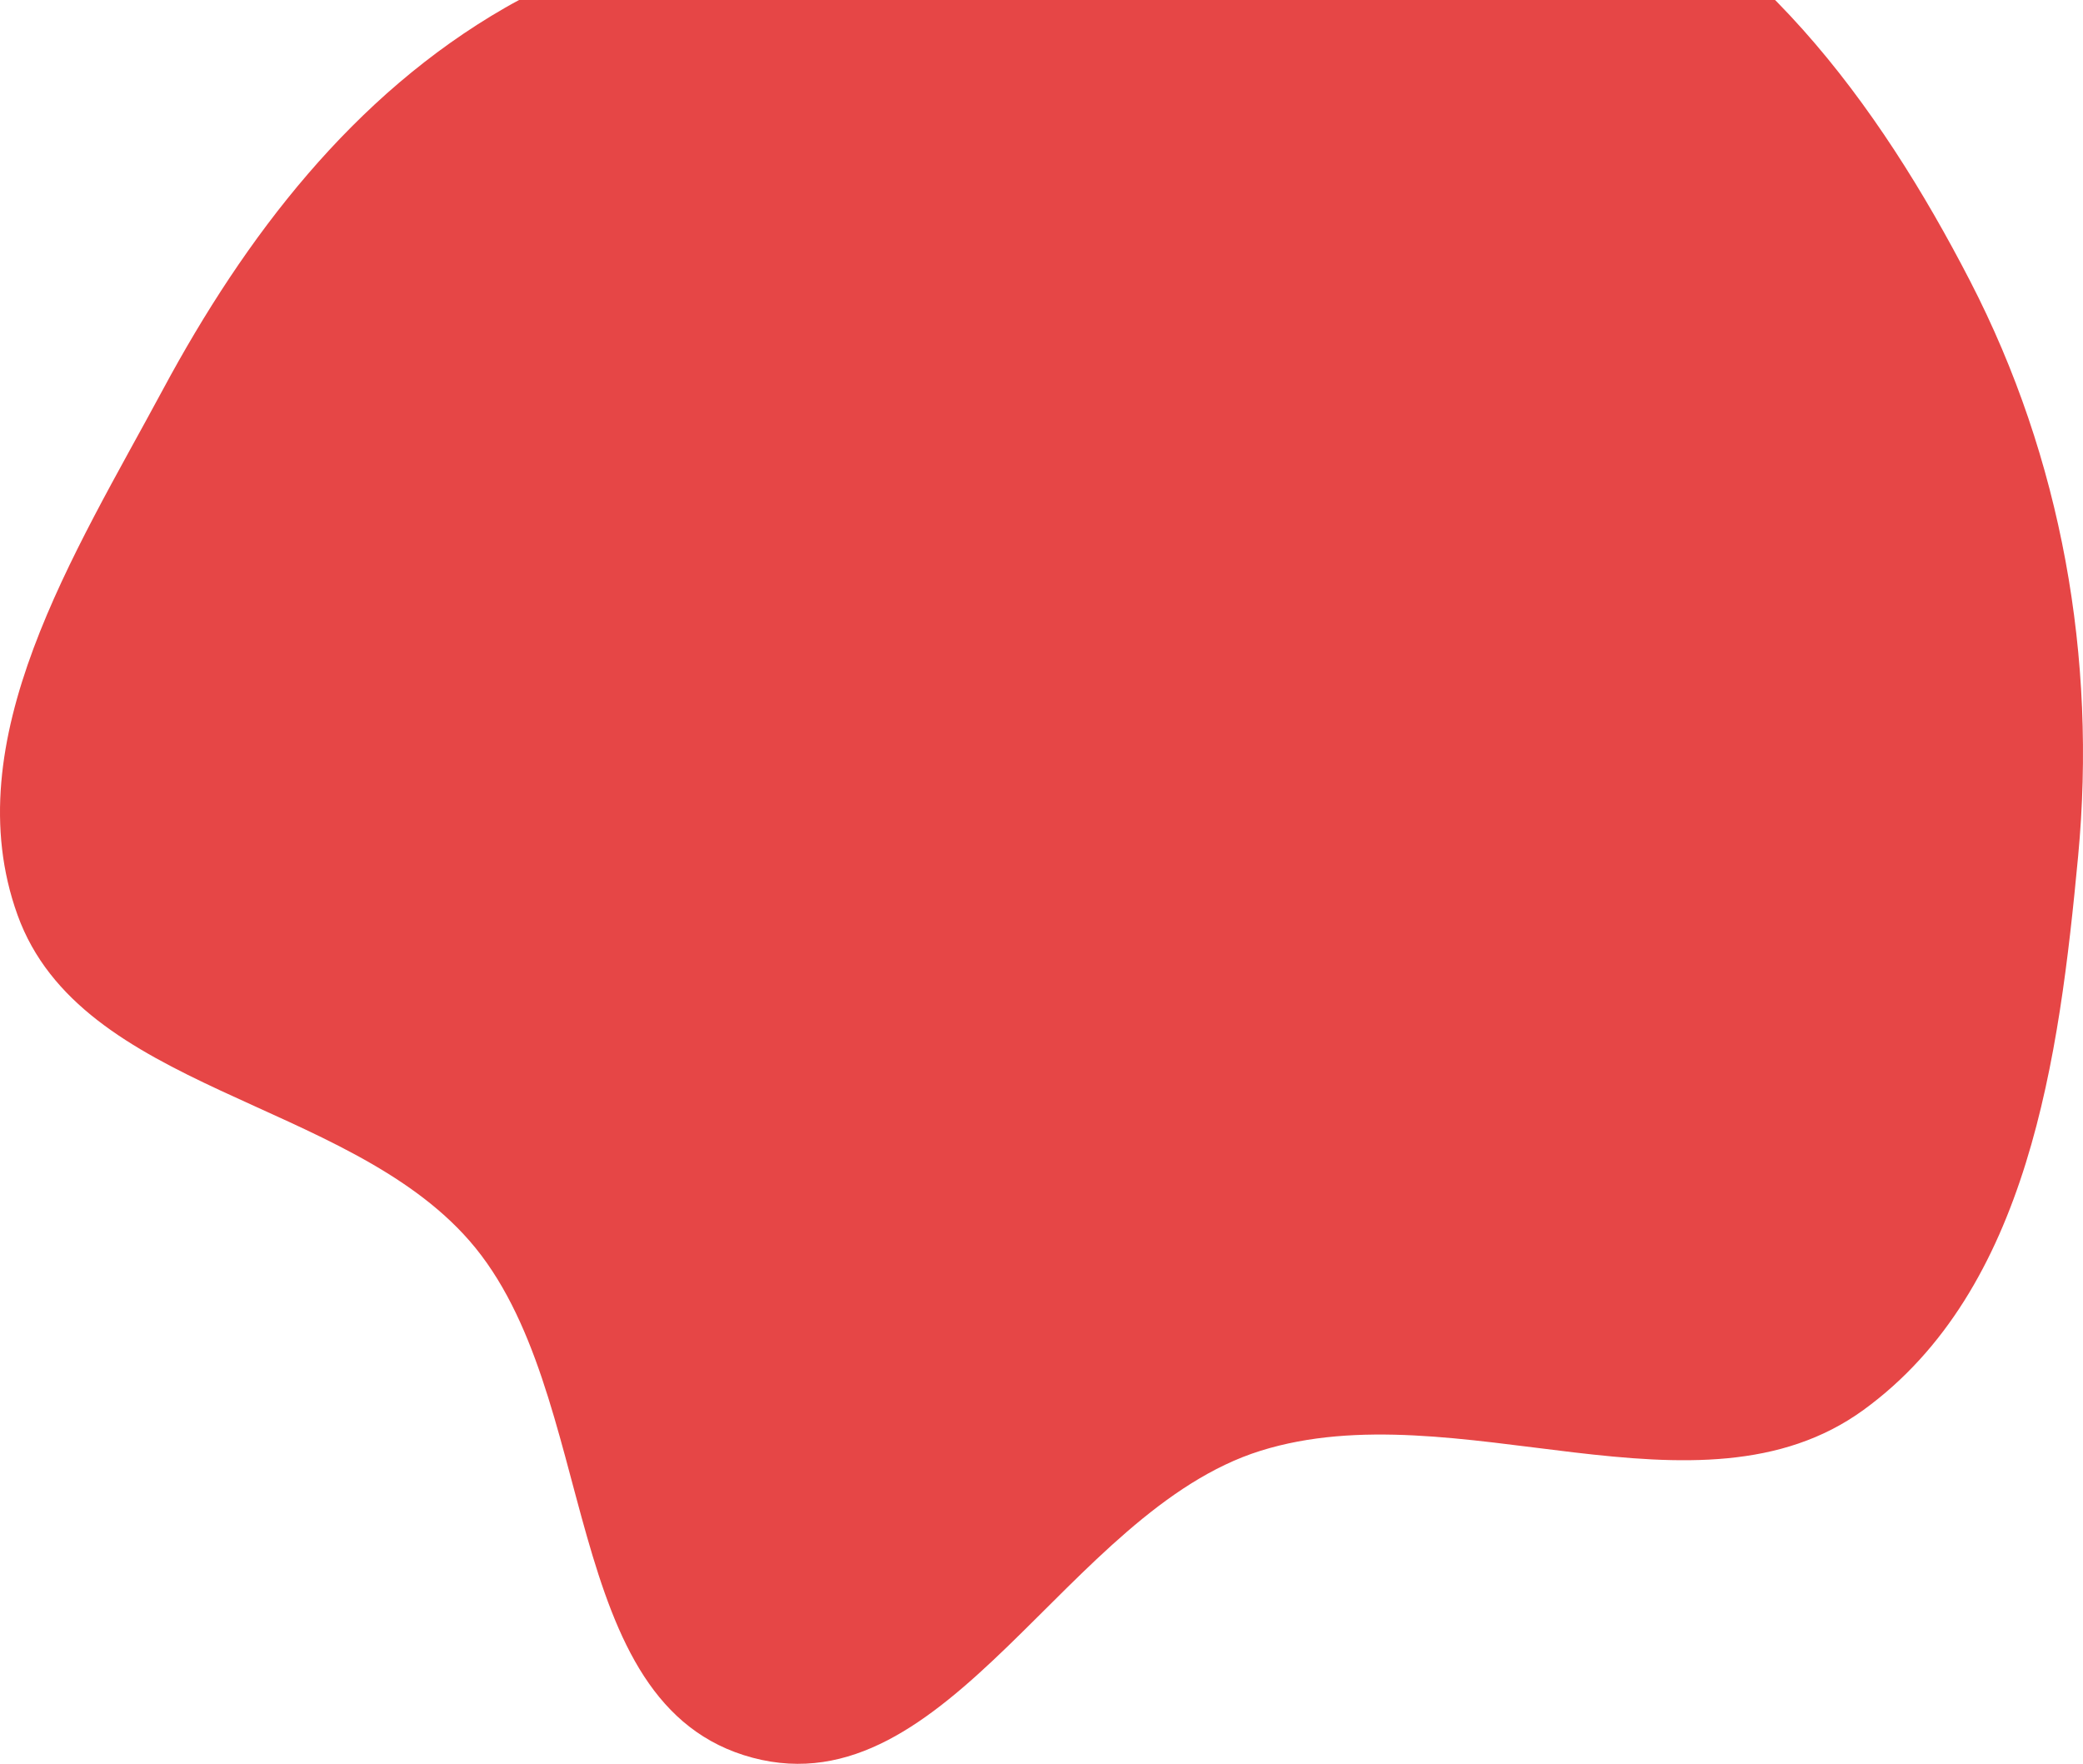
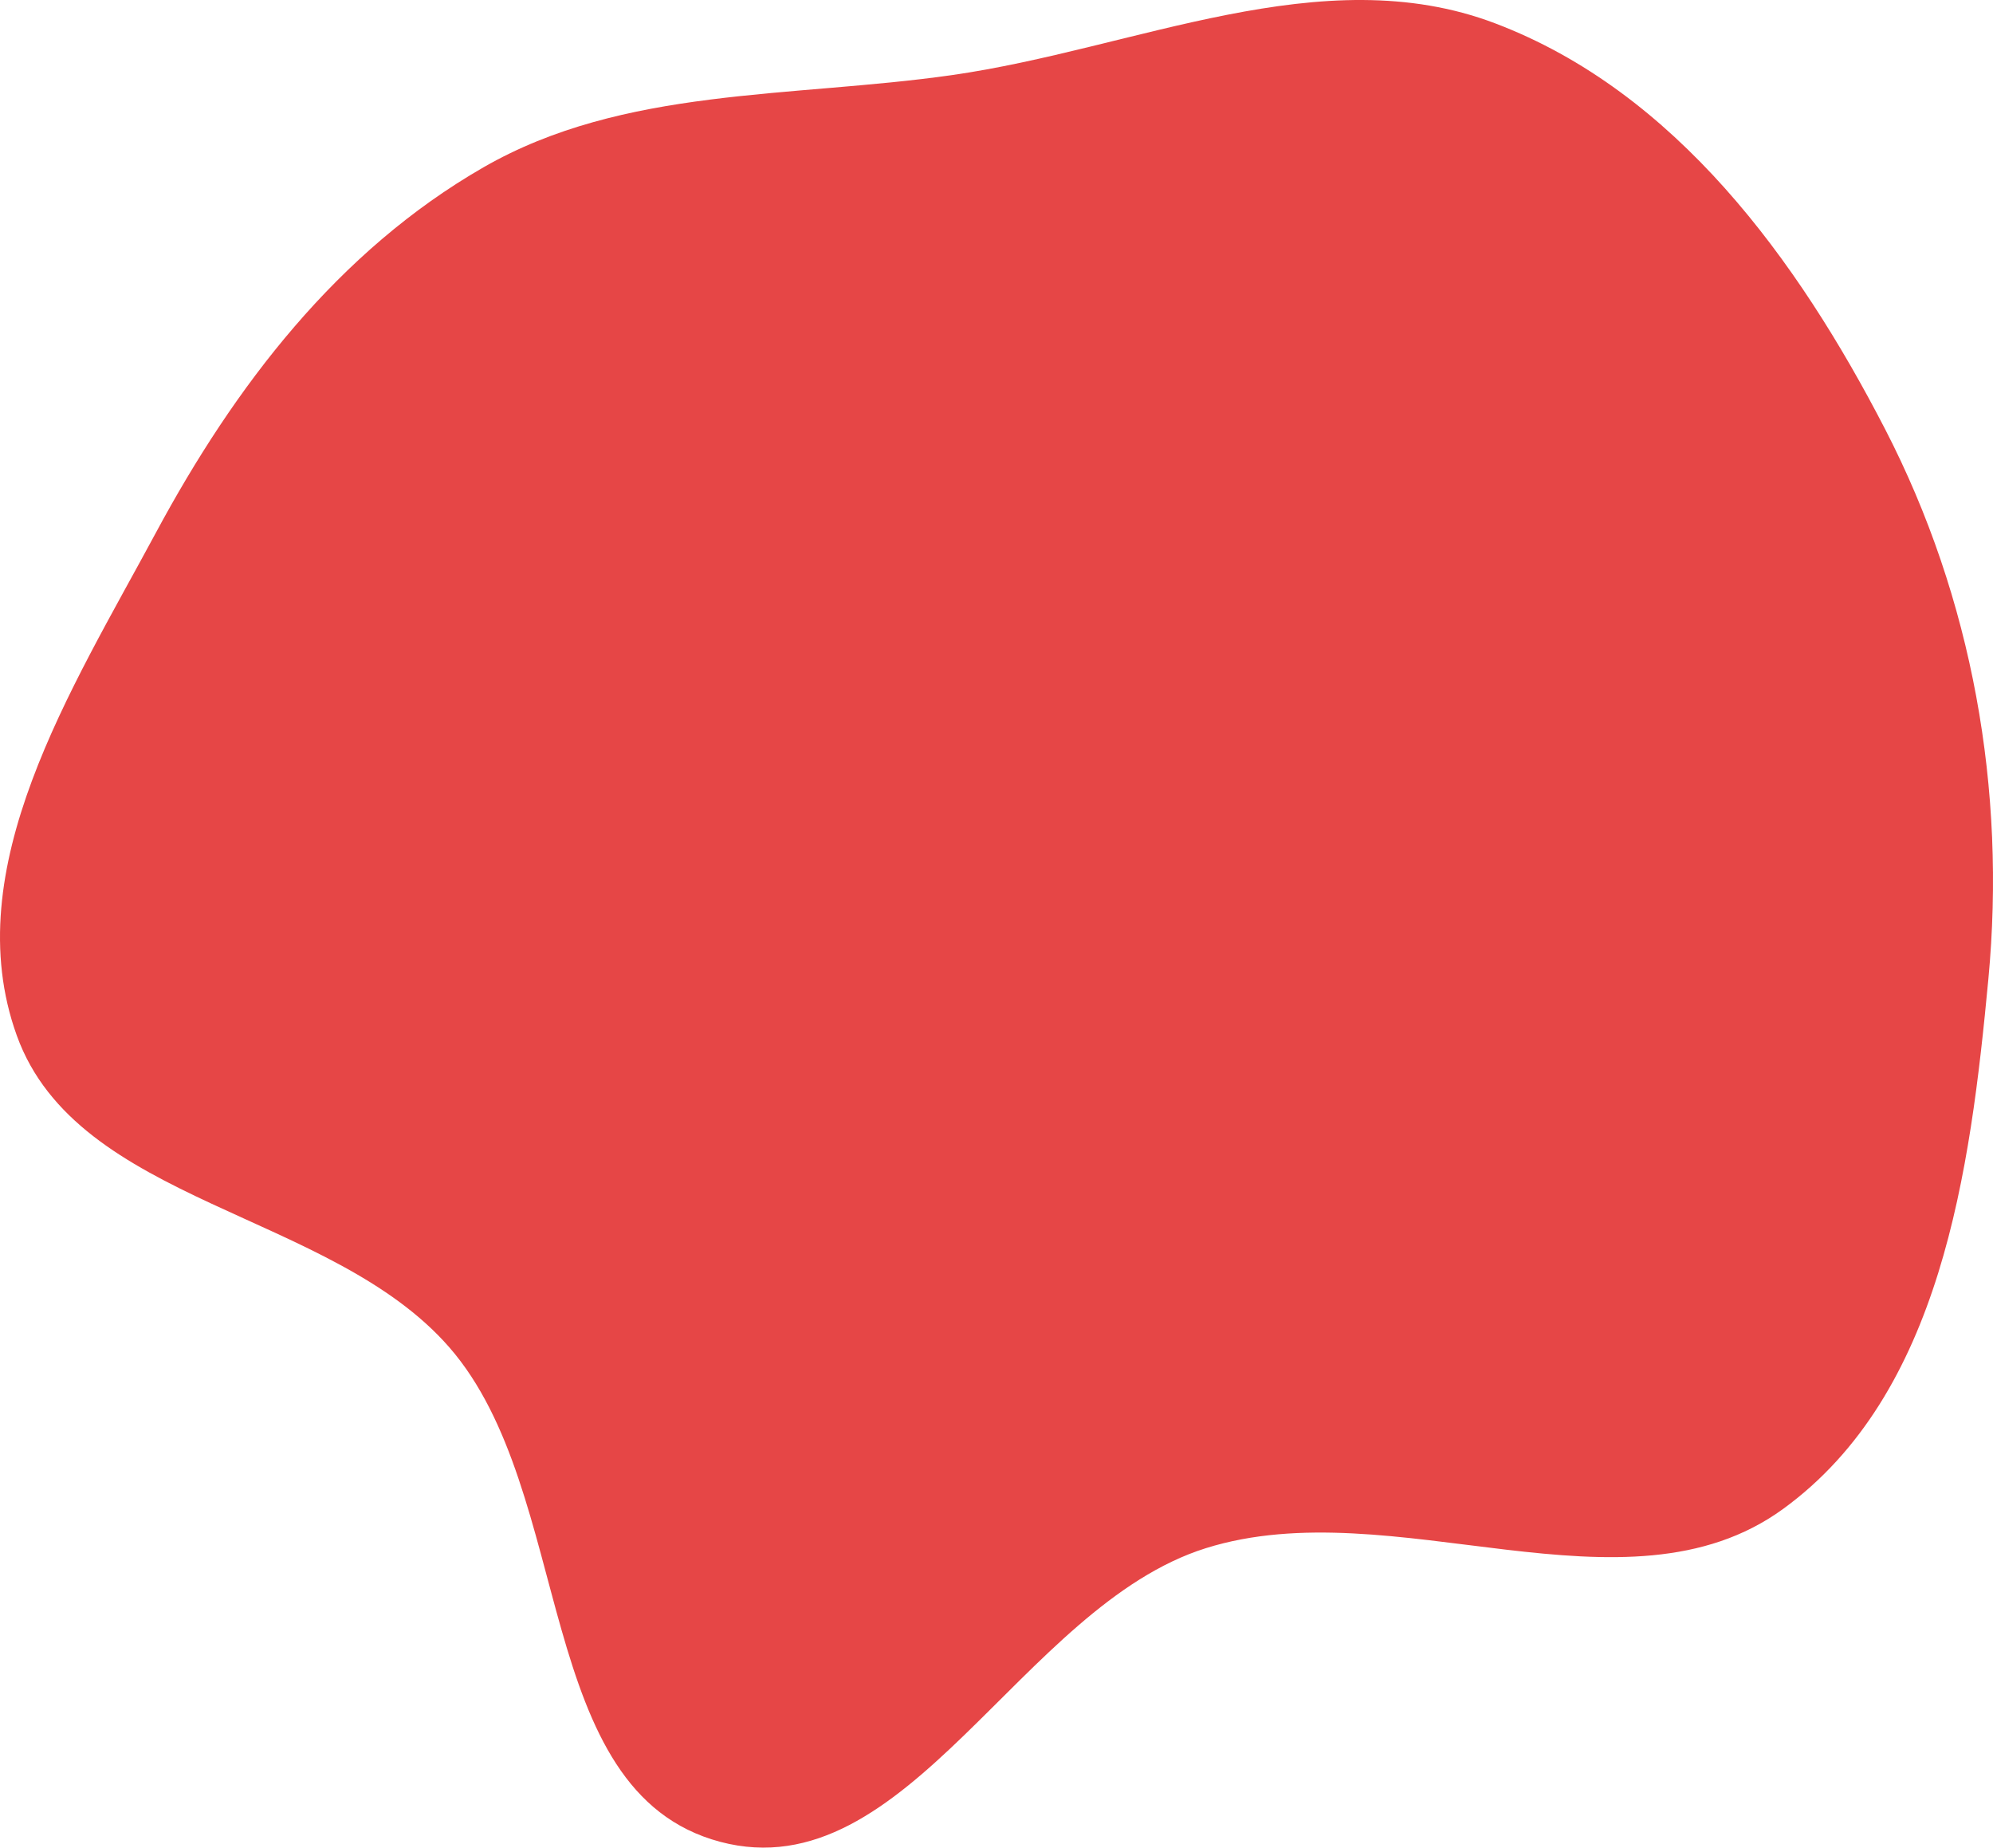
- <svg xmlns="http://www.w3.org/2000/svg" width="137" height="116" viewBox="0 0 137 116" fill="none">
-   <path d="M102.765 -9.4C115.178 -4.695 123.574 6.856 129.575 18.482C135.604 30.161 137.91 43.277 136.68 56.305C135.436 69.499 133.441 84.817 122.572 92.72C111.712 100.618 95.783 91.38 82.895 95.416C70.178 99.398 62.396 119.023 49.509 115.602C36.563 112.165 39.589 91.588 30.881 81.606C22.724 72.257 5.328 71.766 1.152 60.173C-2.986 48.688 4.919 36.401 10.713 25.623C16.122 15.563 23.214 6.263 33.231 0.503C42.861 -5.035 54.364 -4.26 65.418 -5.835C78.051 -7.634 90.86 -13.912 102.765 -9.4Z" fill="#E64646" />
+ <svg xmlns="http://www.w3.org/2000/svg" width="137" height="127" viewBox="0 0 137 127" fill="none">
+   <path d="M102.765 1.6C115.178 6.305 123.574 17.856 129.575 29.482C135.604 41.161 137.91 54.277 136.681 67.305C135.436 80.499 133.441 95.817 122.572 103.72C111.712 111.618 95.783 102.38 82.895 106.416C70.178 110.399 62.396 130.023 49.509 126.602C36.563 123.165 39.589 102.588 30.881 92.606C22.724 83.257 5.328 82.766 1.152 71.173C-2.986 59.688 4.919 47.401 10.713 36.623C16.122 26.563 23.214 17.263 33.231 11.503C42.861 5.965 54.364 6.74 65.418 5.165C78.051 3.366 90.86 -2.912 102.765 1.6Z" fill="#E64646" />
</svg>
